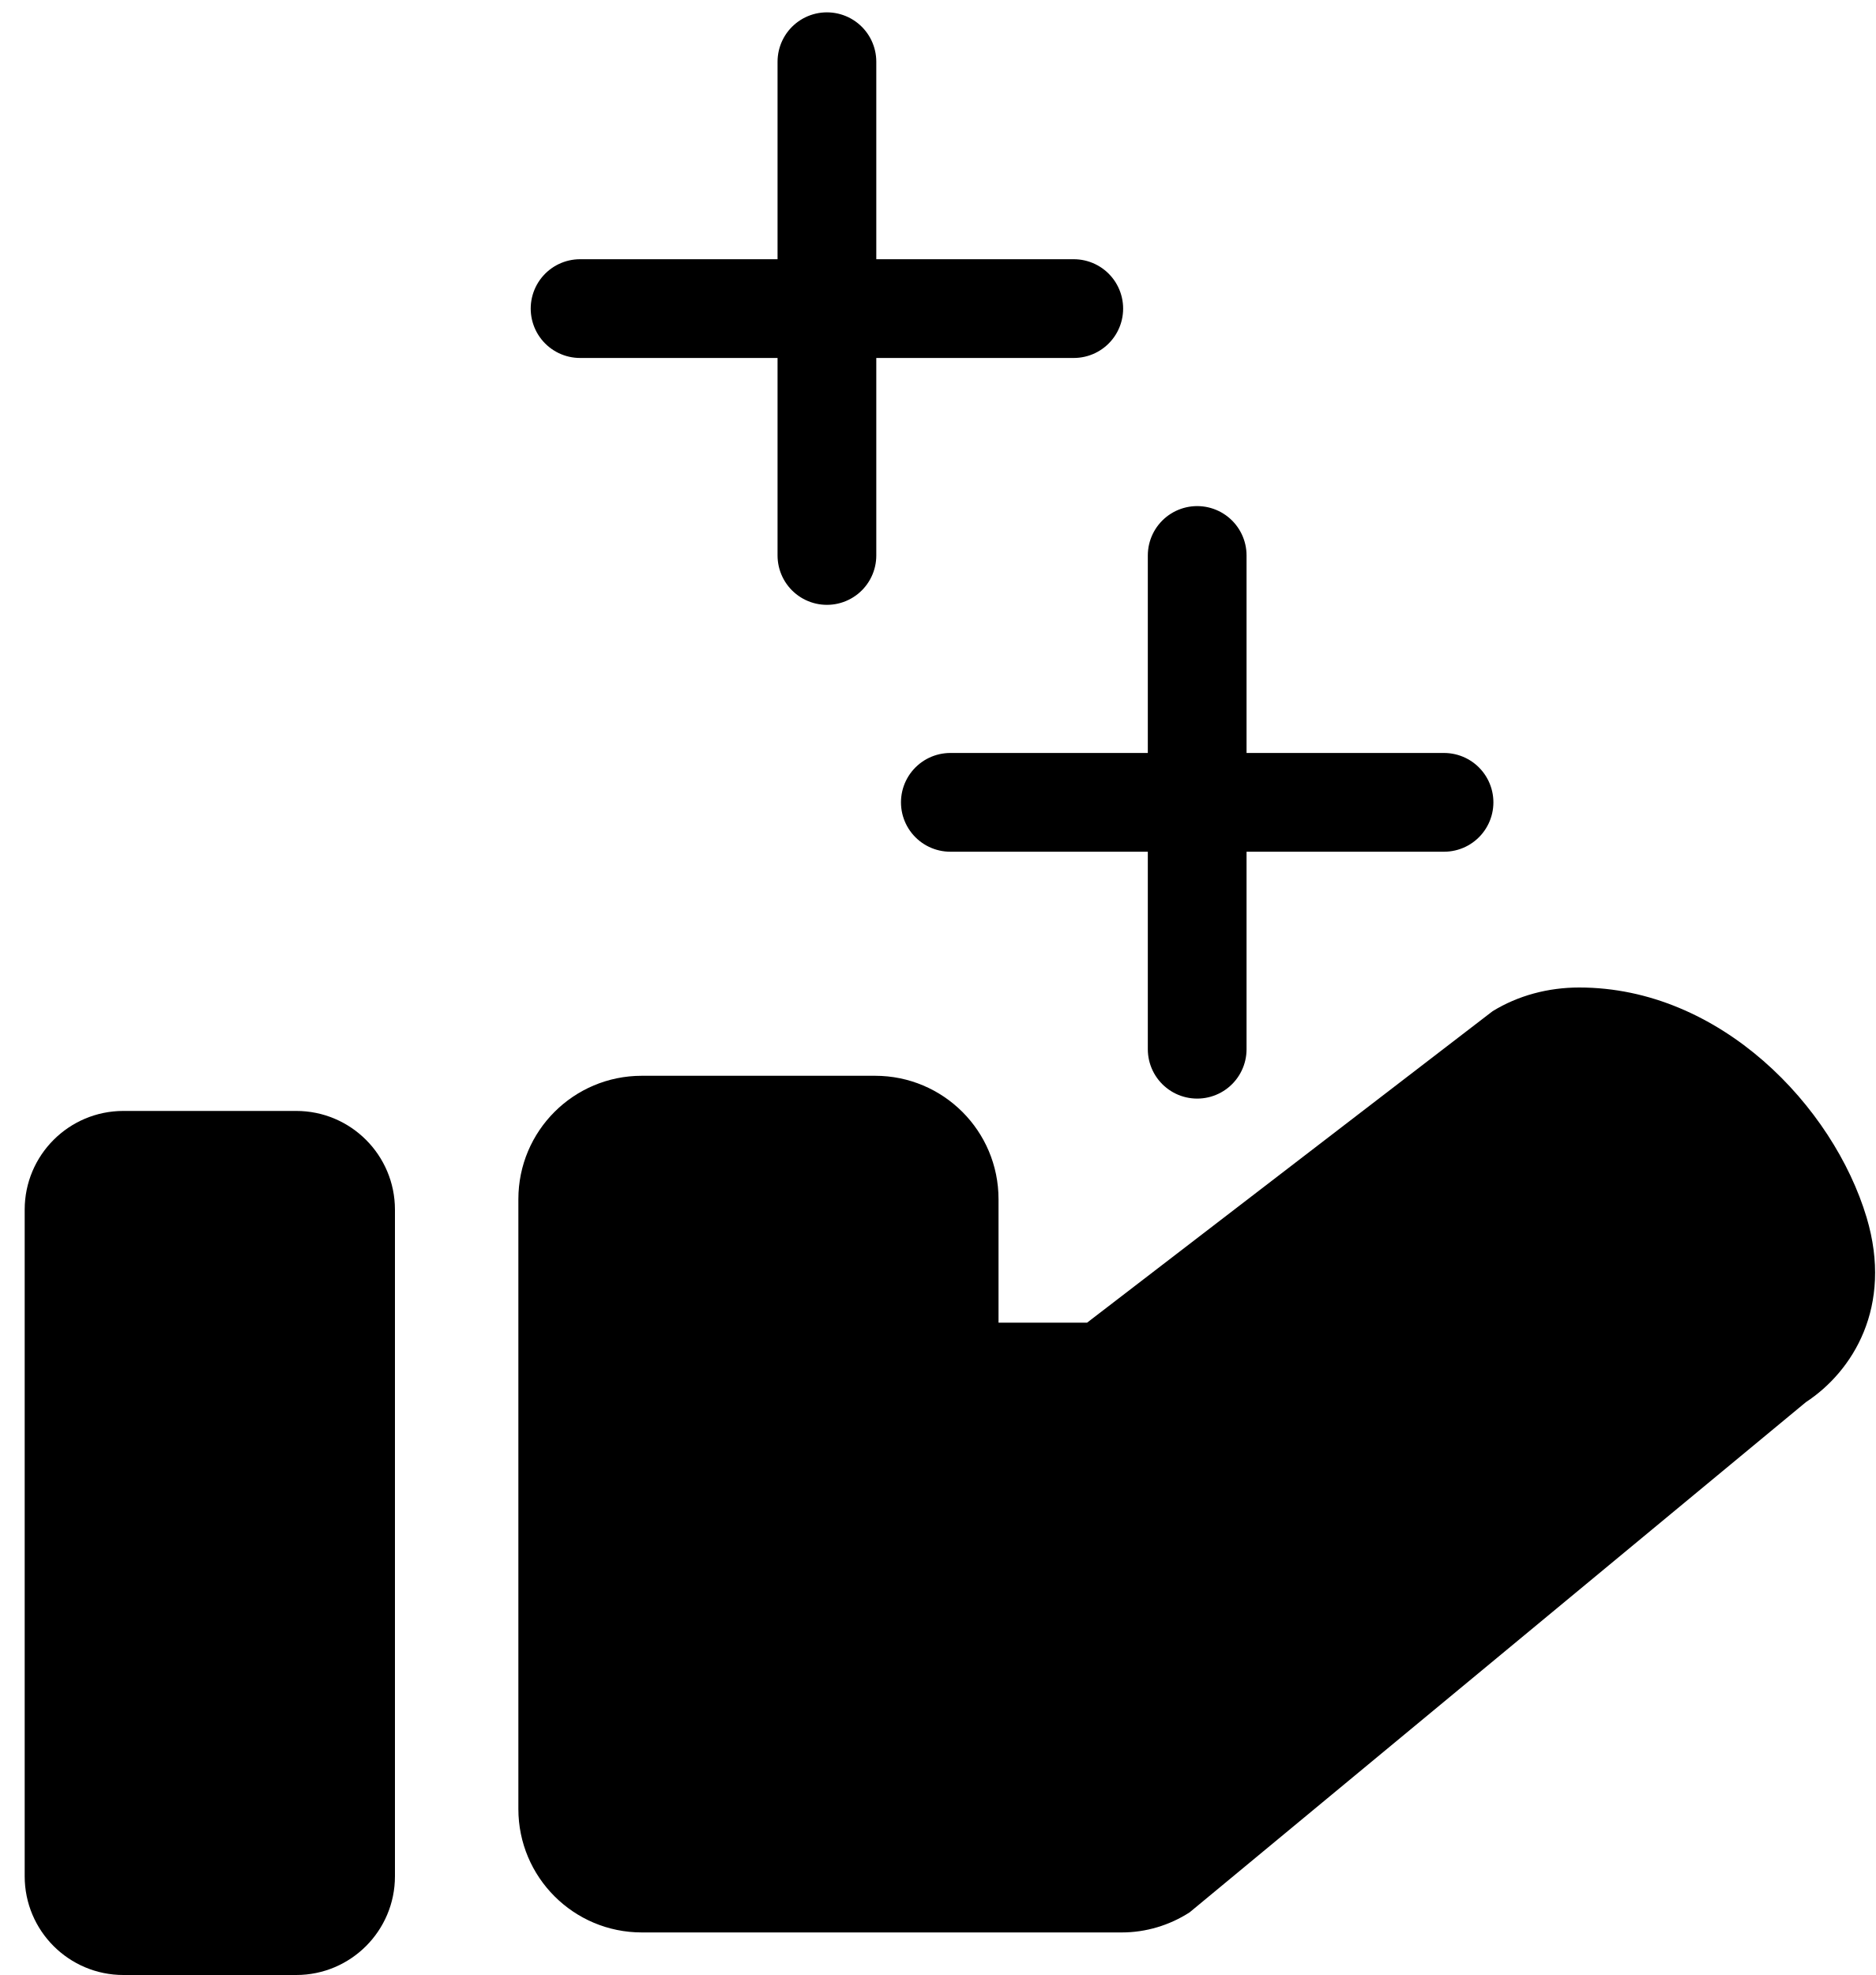
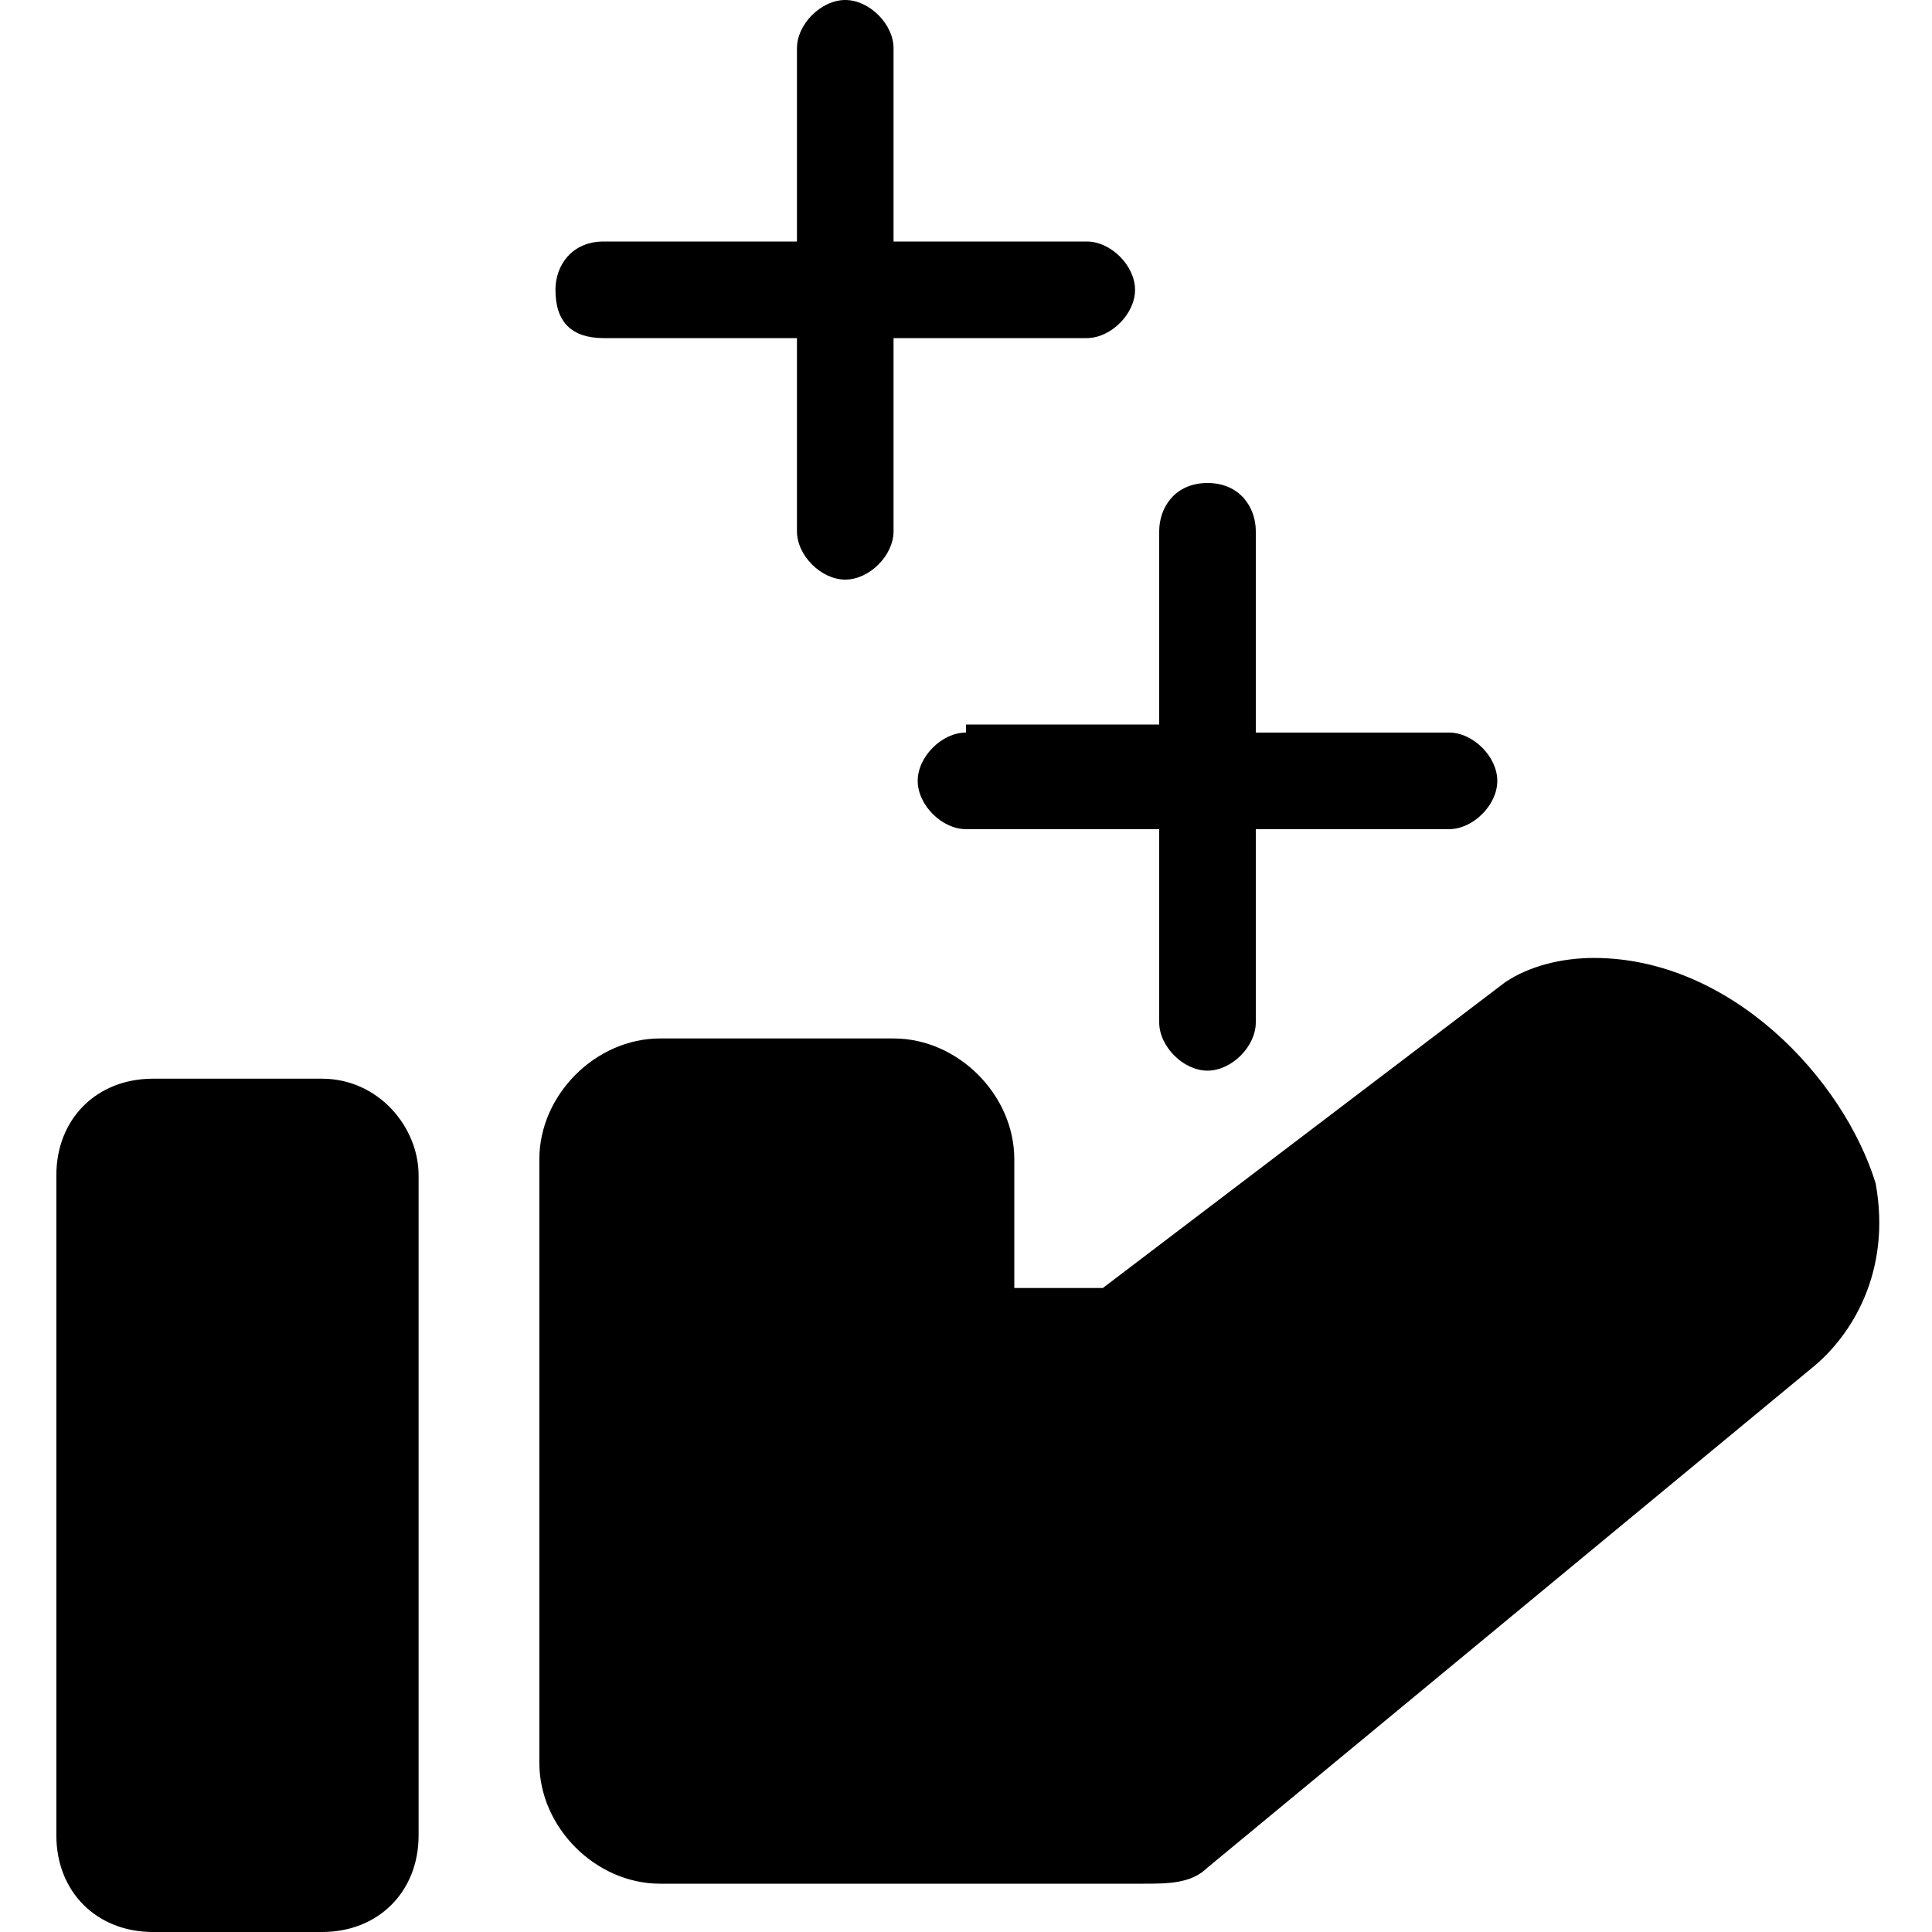
- <svg xmlns="http://www.w3.org/2000/svg" width="19px" height="20px" viewBox="0 0 19 20" version="1.1">
-   <defs />
-   <g id="Page-1" stroke="none" stroke-width="1" fill="none" fill-rule="evenodd">
-     <g id="Benefits" transform="translate(-1, 0)">
-       <g>
-         <rect id="Rectangle-13" x="0" y="0" width="20" height="20" />
-         <path d="M16.994,10 C16.678,10 16.374,10.082 16.117,10.24 L12.01,13.394 L11.113,13.394 L11.113,12.144 C11.113,11.452 10.553,10.894 9.863,10.894 L7.5,10.894 C6.81,10.894 6.25,11.452 6.25,12.144 L6.25,18.319 C6.25,19.01 6.81,19.569 7.5,19.569 L12.362,19.569 C12.605,19.569 12.845,19.497 13.049,19.365 L19.29,14.199 C19.764,13.888 20.175,13.233 19.905,12.329 C19.568,11.205 18.424,10 16.994,10 Z" id="Fill-3" fill="currentColor" />
-         <rect id="Rectangle-12" fill="currentColor" x="1.25" y="11.25" width="3.75" height="8.75" rx="1" />
-         <g id="Group" transform="translate(10, 5)" stroke="currentColor" stroke-linecap="round">
-           <path d="M3.125,5.625 L3.125,0.625" id="Line-3" />
-           <path d="M5.625,3.125 L0.625,3.125" id="Line-3-Copy" />
-         </g>
-         <g id="Group-Copy" transform="translate(6.25, 0)" stroke="currentColor" stroke-linecap="round">
-           <path d="M3.125,5.625 L3.125,0.625" id="Line-3" />
-           <path d="M5.625,3.125 L0.625,3.125" id="Line-3-Copy" />
-         </g>
-       </g>
-     </g>
-   </g>
+ <svg xmlns="http://www.w3.org/2000/svg" viewBox="0 0 24 24">
+   <path fill="currentColor" d="M22.5 17L15 23.2c-.2.2-.5.2-.8.2h-6c-.8 0-1.5-.7-1.5-1.5v-7.5c0-.8.7-1.5 1.5-1.5h2.9c.8 0 1.5.7 1.5 1.5V16h1.1l5-3.8c.3-.2.7-.3 1.1-.3 1.7 0 3.1 1.5 3.5 2.8.2 1.1-.3 1.9-.8 2.3zM4 13.4H1.9c-.7 0-1.2.5-1.2 1.2v8.2c0 .7.5 1.2 1.2 1.2H4c.7 0 1.2-.5 1.2-1.2v-8.2c0-.6-.5-1.2-1.2-1.2zm8-4.3c-.3 0-.6.3-.6.6s.3.6.6.6h2.4v2.4c0 .3.3.6.6.6s.6-.3.6-.6v-2.4H18c.3 0 .6-.3.6-.6s-.3-.6-.6-.6h-2.4V6.6c0-.3-.2-.6-.6-.6s-.6.3-.6.6V9H12zM7.5 4.2h2.4v2.4c0 .3.3.6.6.6s.6-.3.6-.6V4.2h2.4c.3 0 .6-.3.6-.6s-.3-.6-.6-.6h-2.4V.6c0-.3-.3-.6-.6-.6s-.6.3-.6.6V3H7.5c-.4 0-.6.3-.6.6 0 .4.2.6.6.6z" />
</svg>
